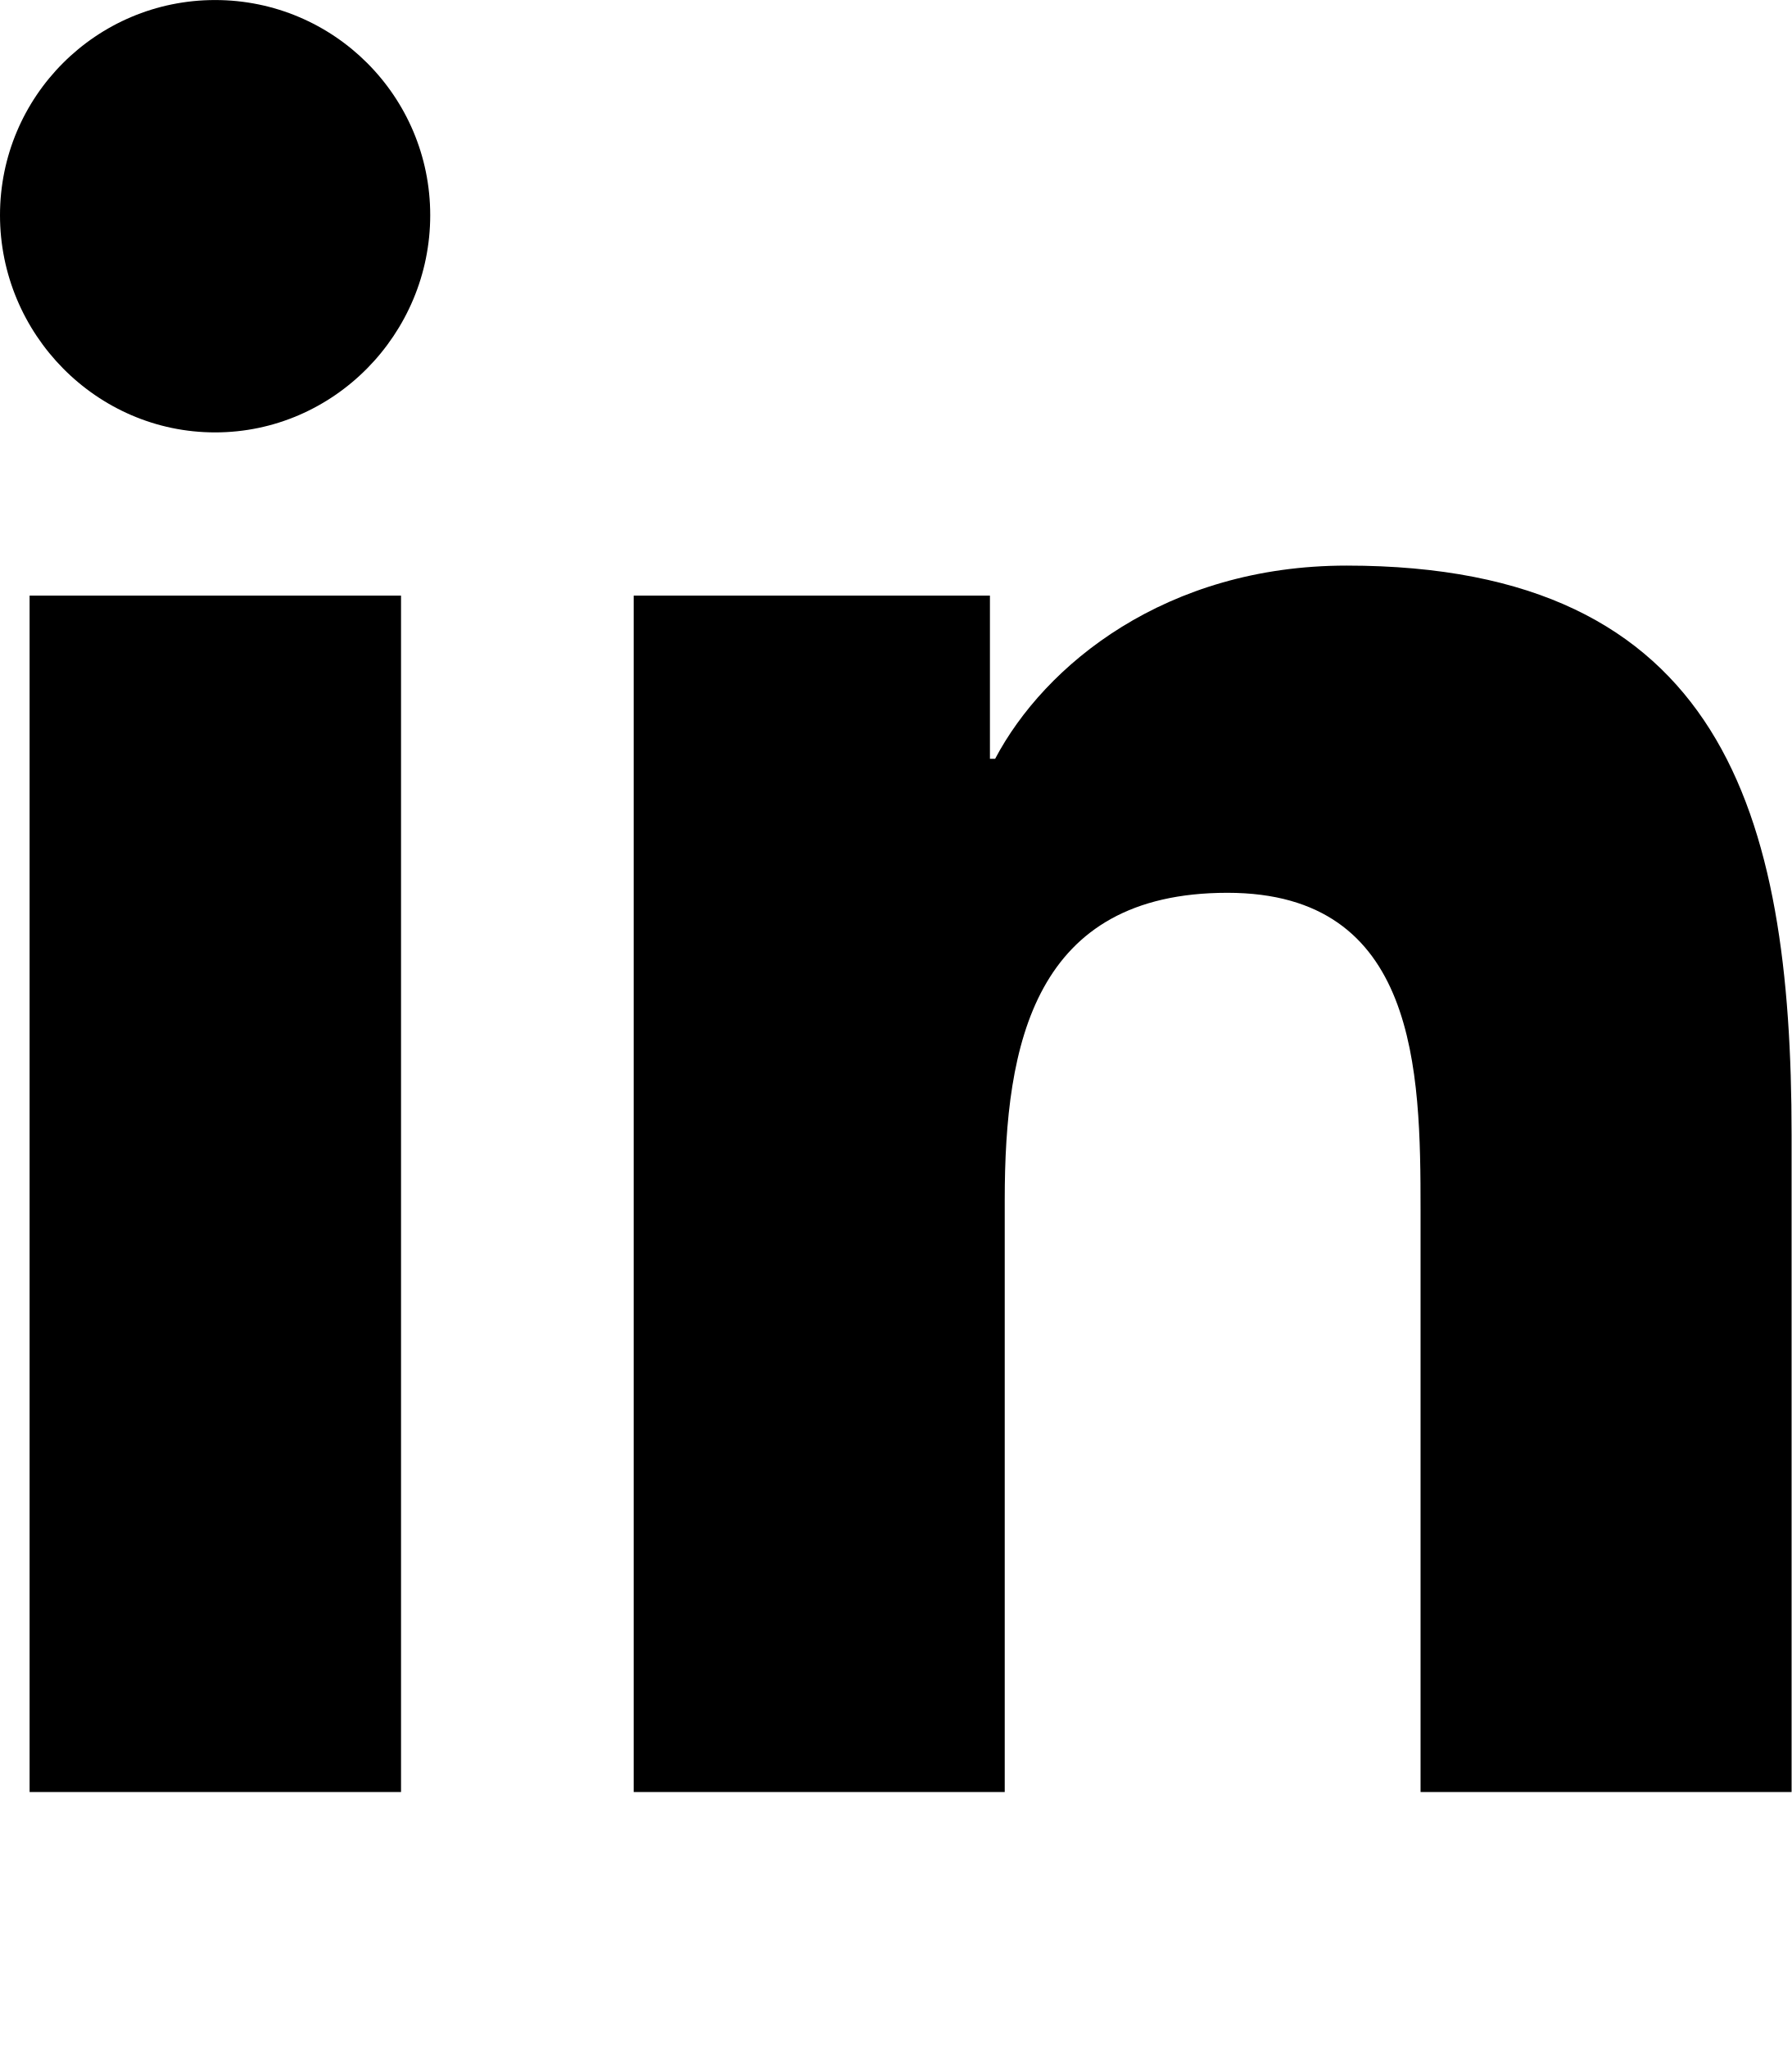
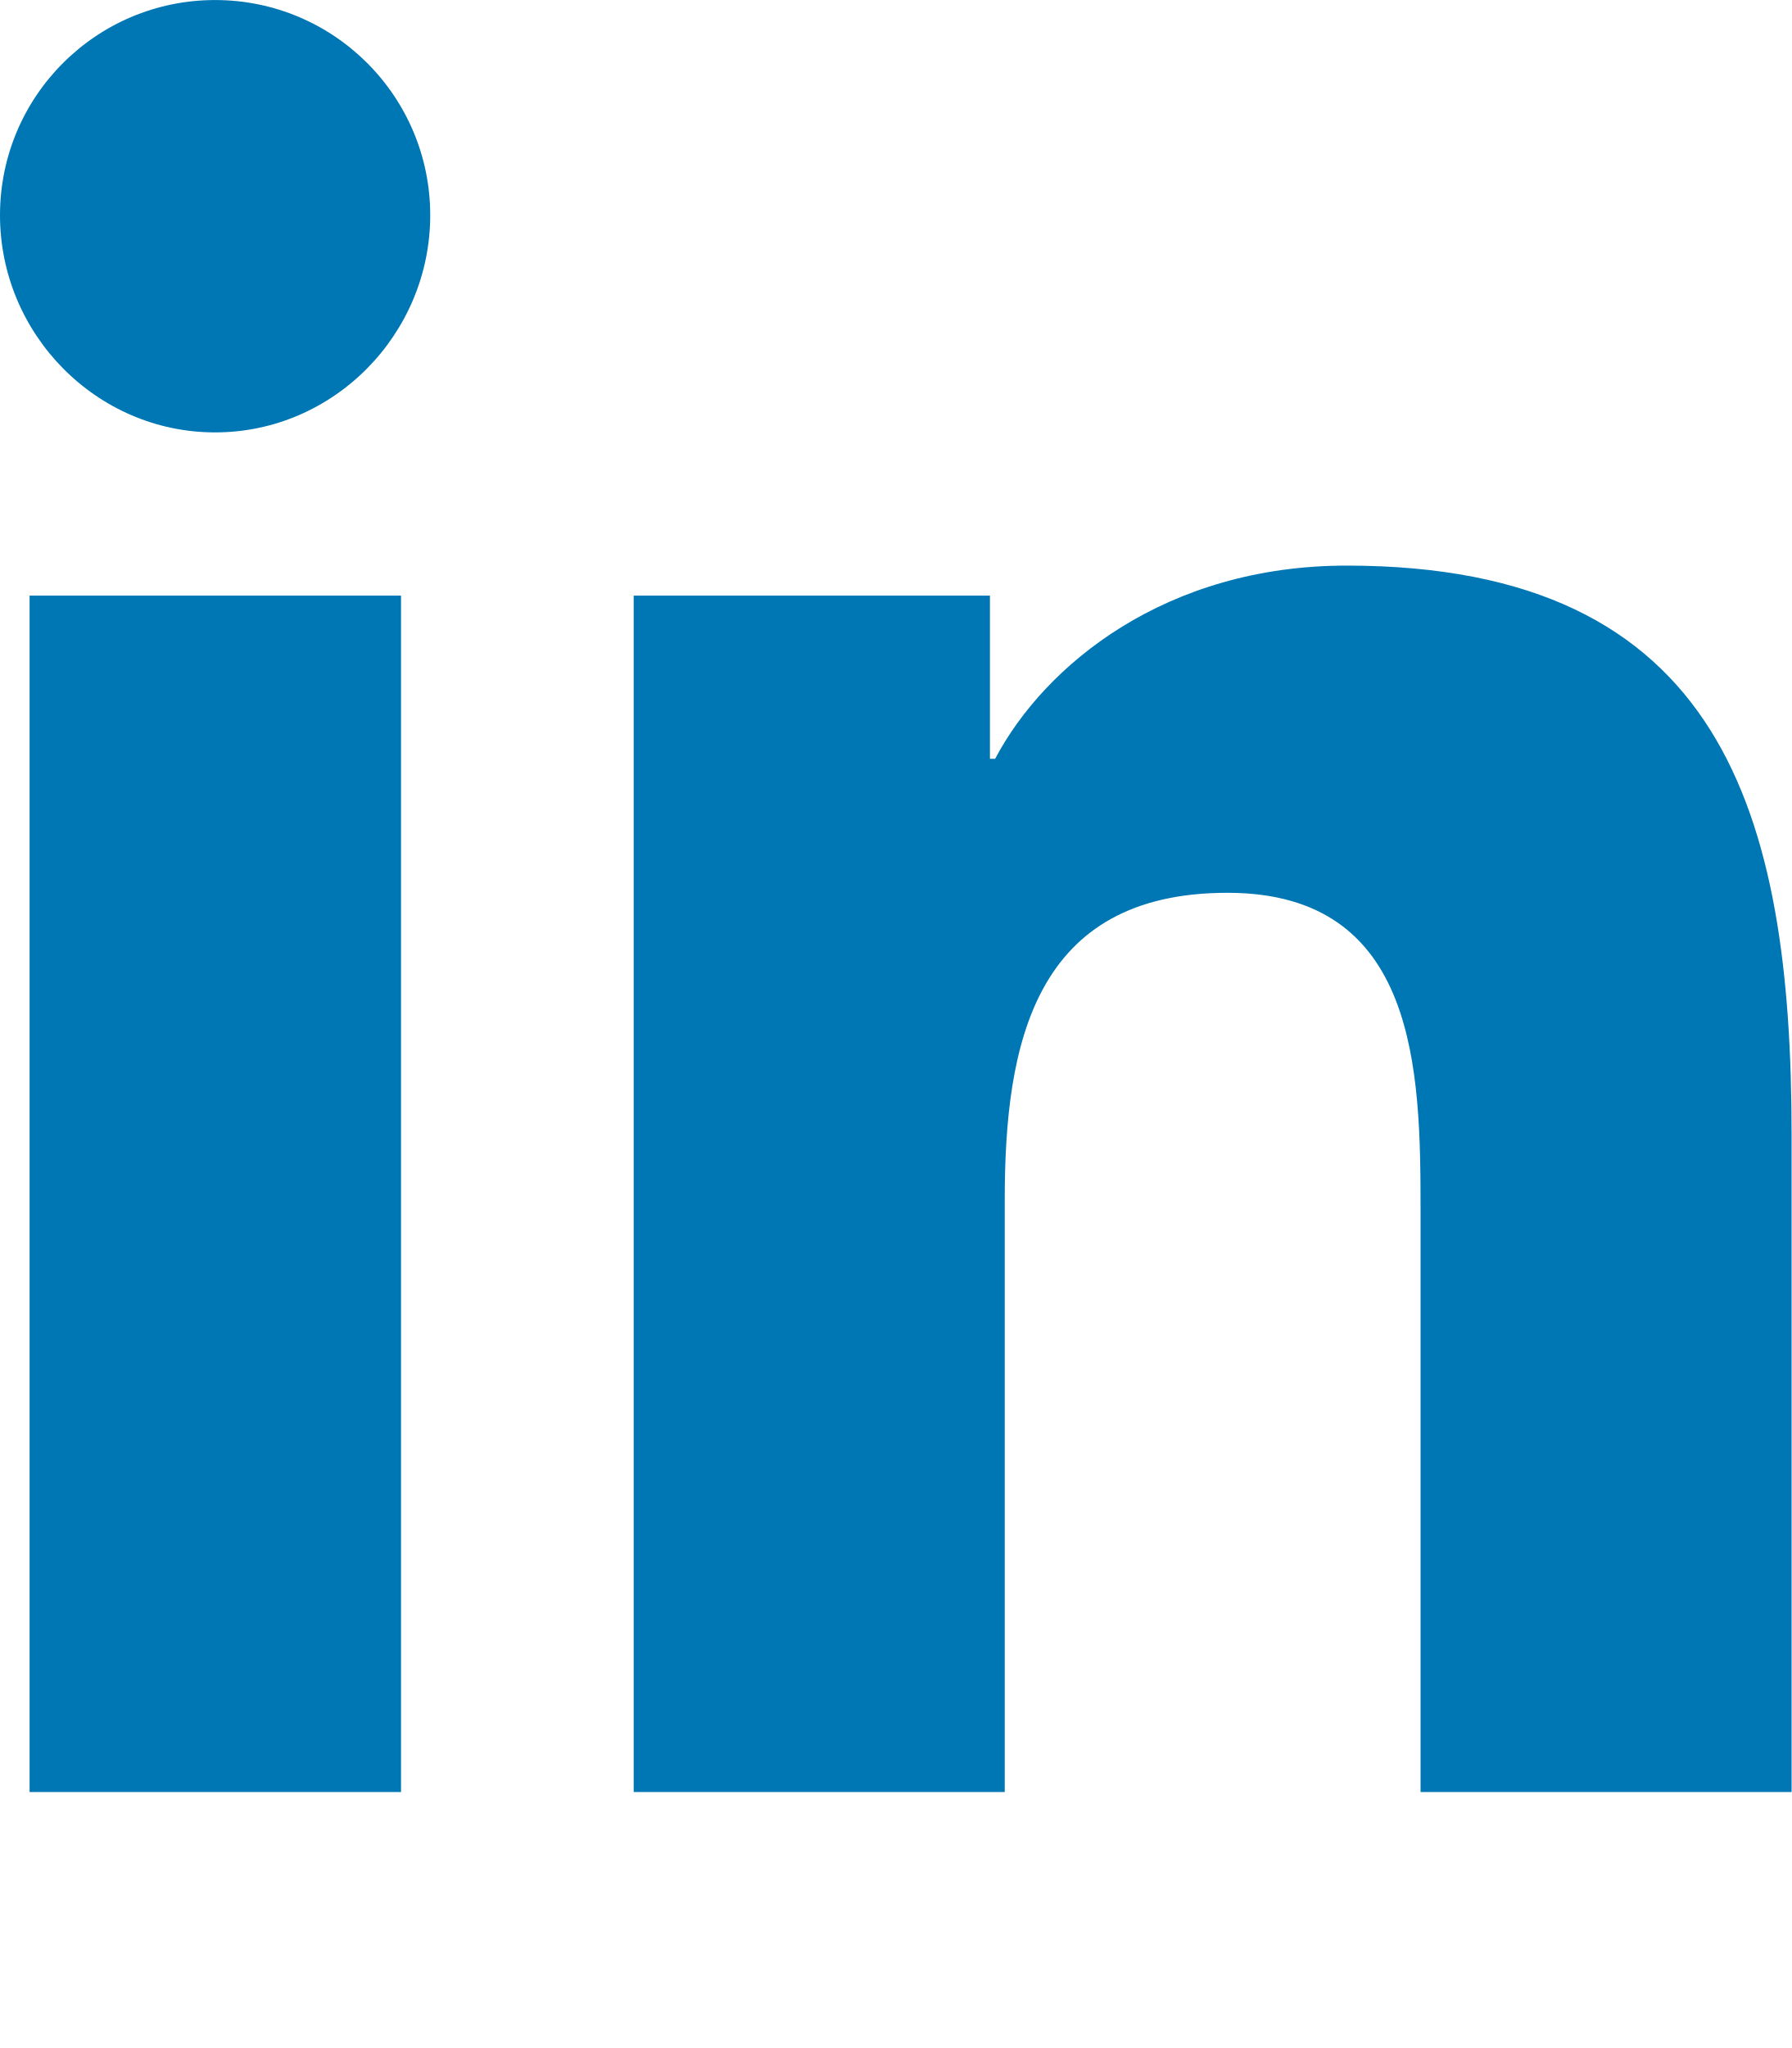
<svg xmlns="http://www.w3.org/2000/svg" aria-hidden="true" focusable="false" data-prefix="fab" data-icon="linkedin-in" class="svg-inline--fa fa-linkedin-in fa-w-14" role="img" viewBox="0 0 448 512">
-   <path fill="currentColor" d="M100.28 448H7.4V148.9h92.88zM53.79 108.1C24.09 108.1 0 83.5 0 53.8a53.79 53.79 0 0 1 107.58 0c0 29.7-24.1 54.3-53.79 54.3zM447.9 448h-92.68V302.4c0-34.7-.7-79.2-48.29-79.2-48.29 0-55.69 37.7-55.69 76.7V448h-92.78V148.9h89.08v40.8h1.3c12.4-23.5 42.69-48.3 87.88-48.3 94 0 111.28 61.9 111.28 142.3V448z" />
+   <path fill="#0077b5" d="M100.28 448H7.4V148.9h92.88zM53.79 108.1C24.09 108.1 0 83.5 0 53.8a53.79 53.79 0 0 1 107.58 0c0 29.7-24.1 54.3-53.79 54.3zM447.9 448h-92.68V302.4c0-34.7-.7-79.2-48.29-79.2-48.29 0-55.69 37.7-55.69 76.7V448h-92.78V148.9h89.08v40.8h1.3c12.4-23.5 42.69-48.3 87.88-48.3 94 0 111.28 61.9 111.28 142.3V448z" />
</svg>
